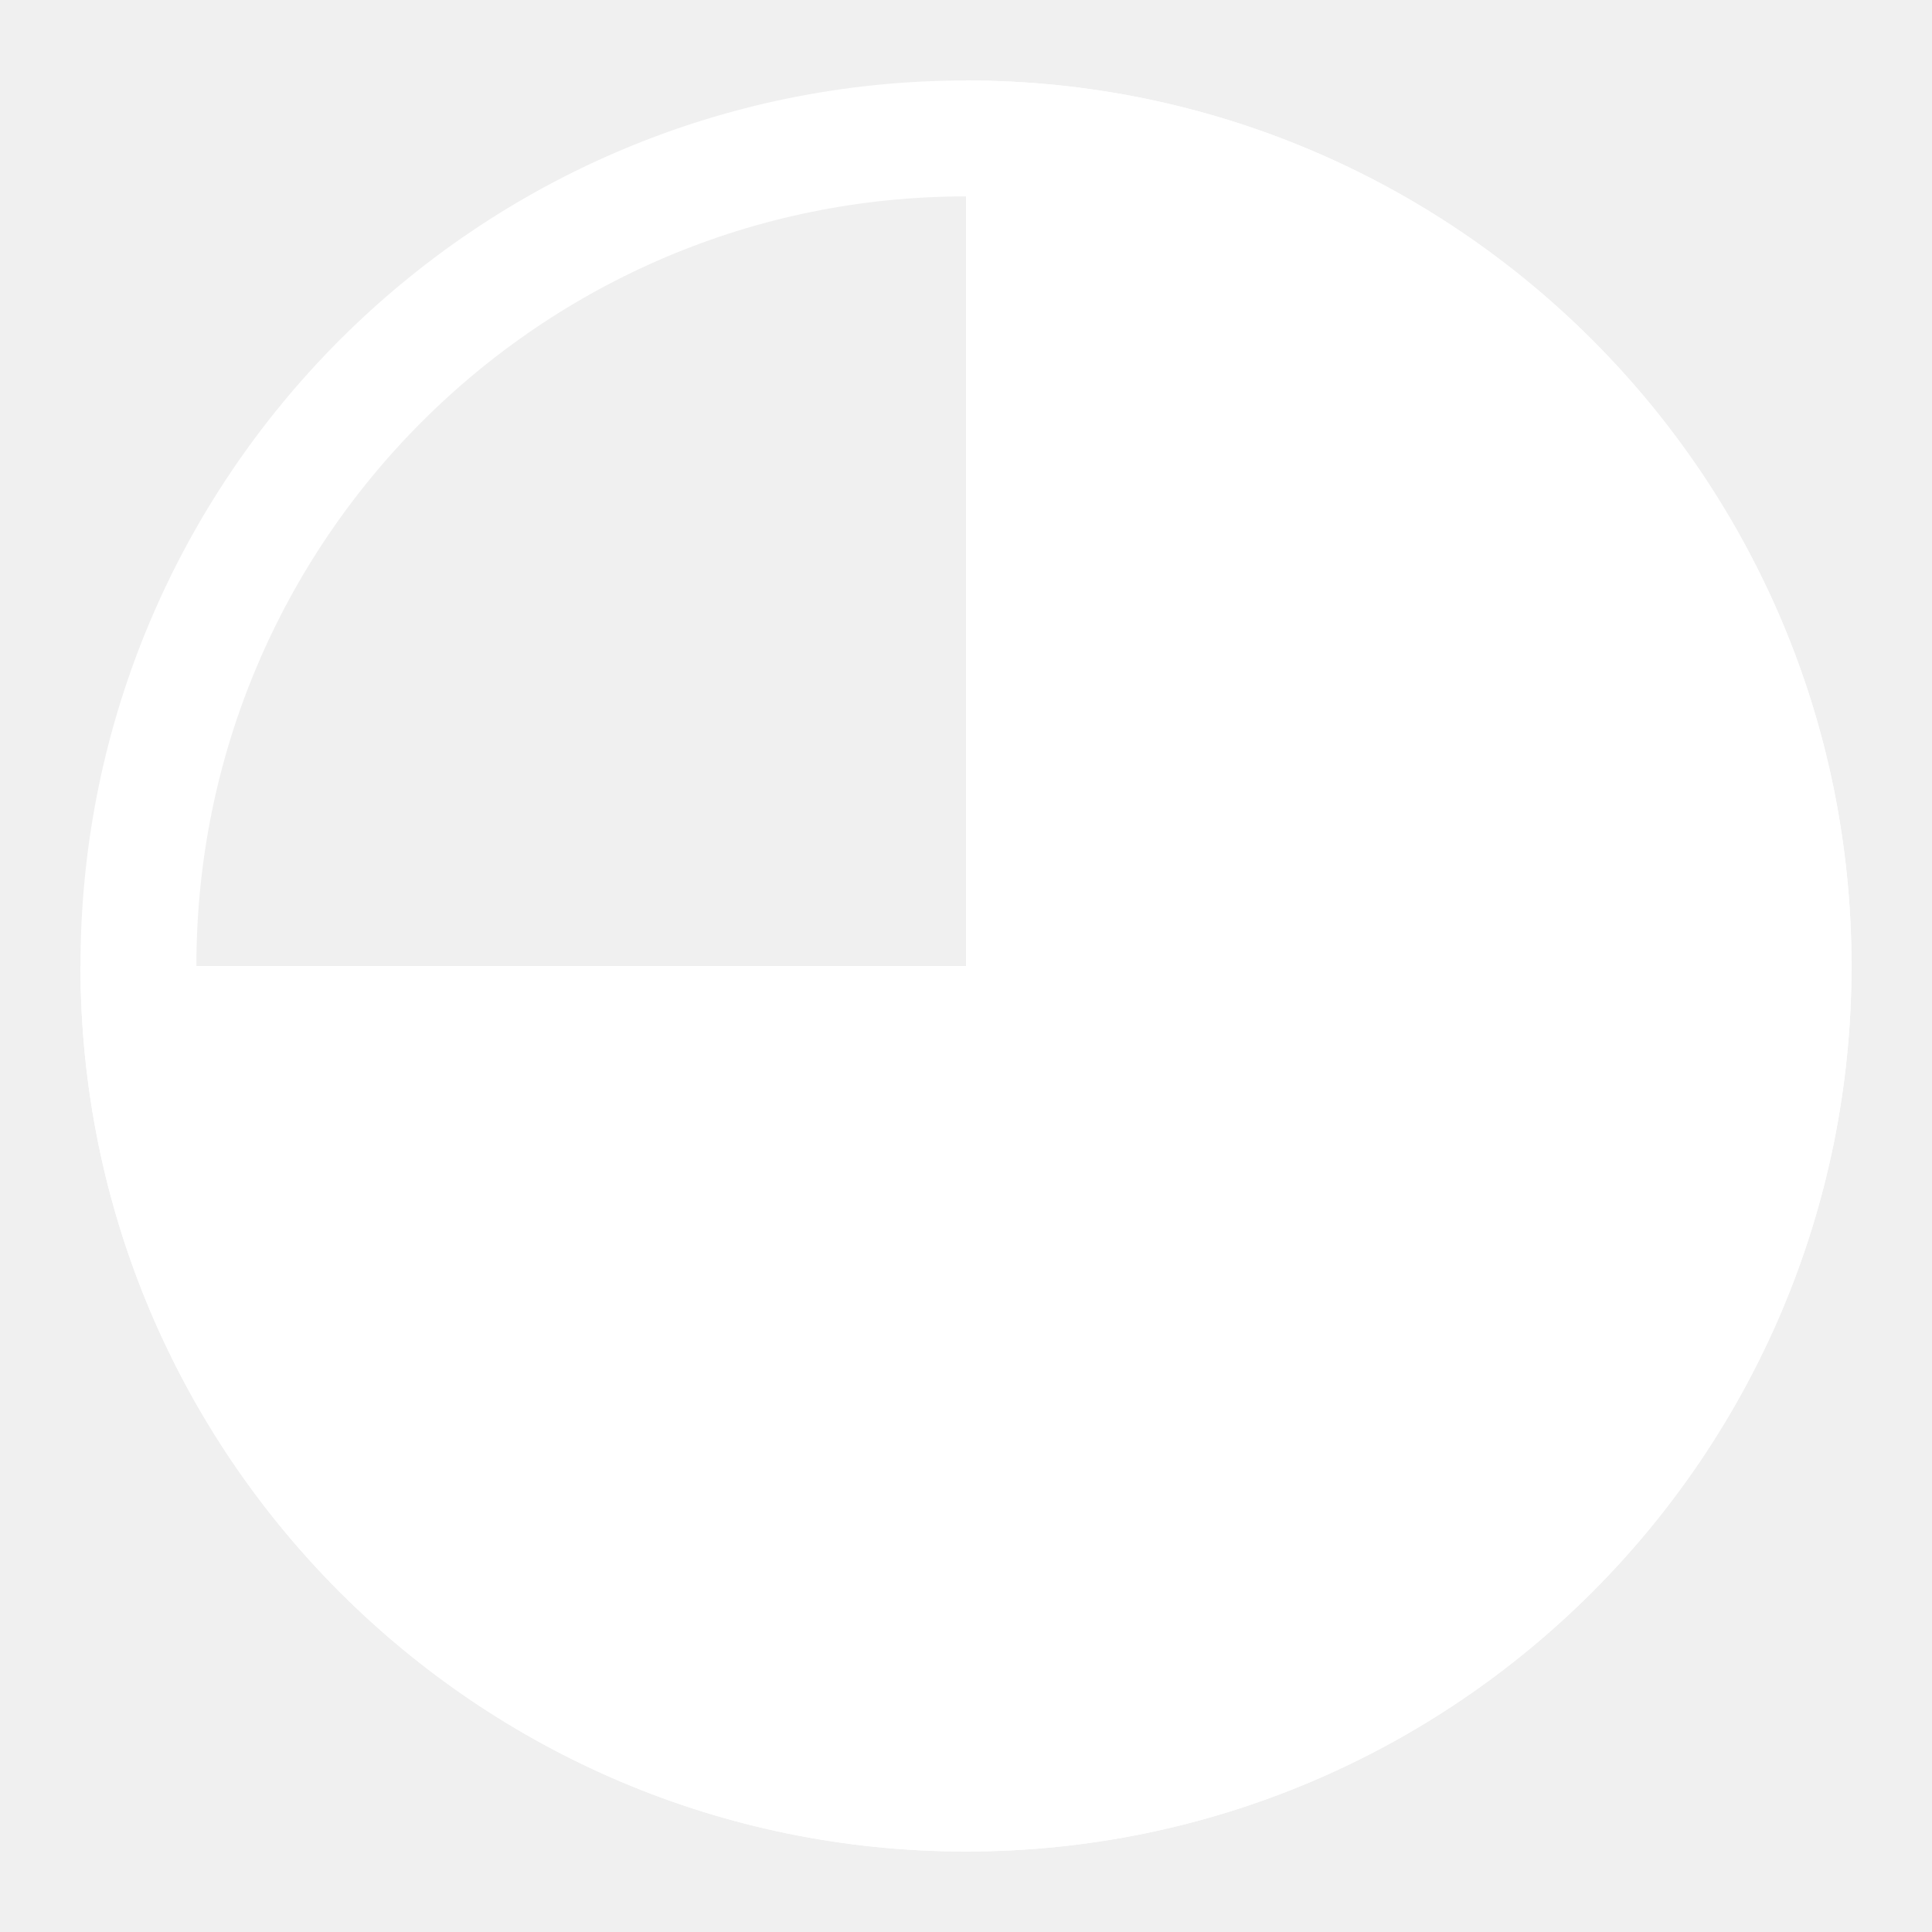
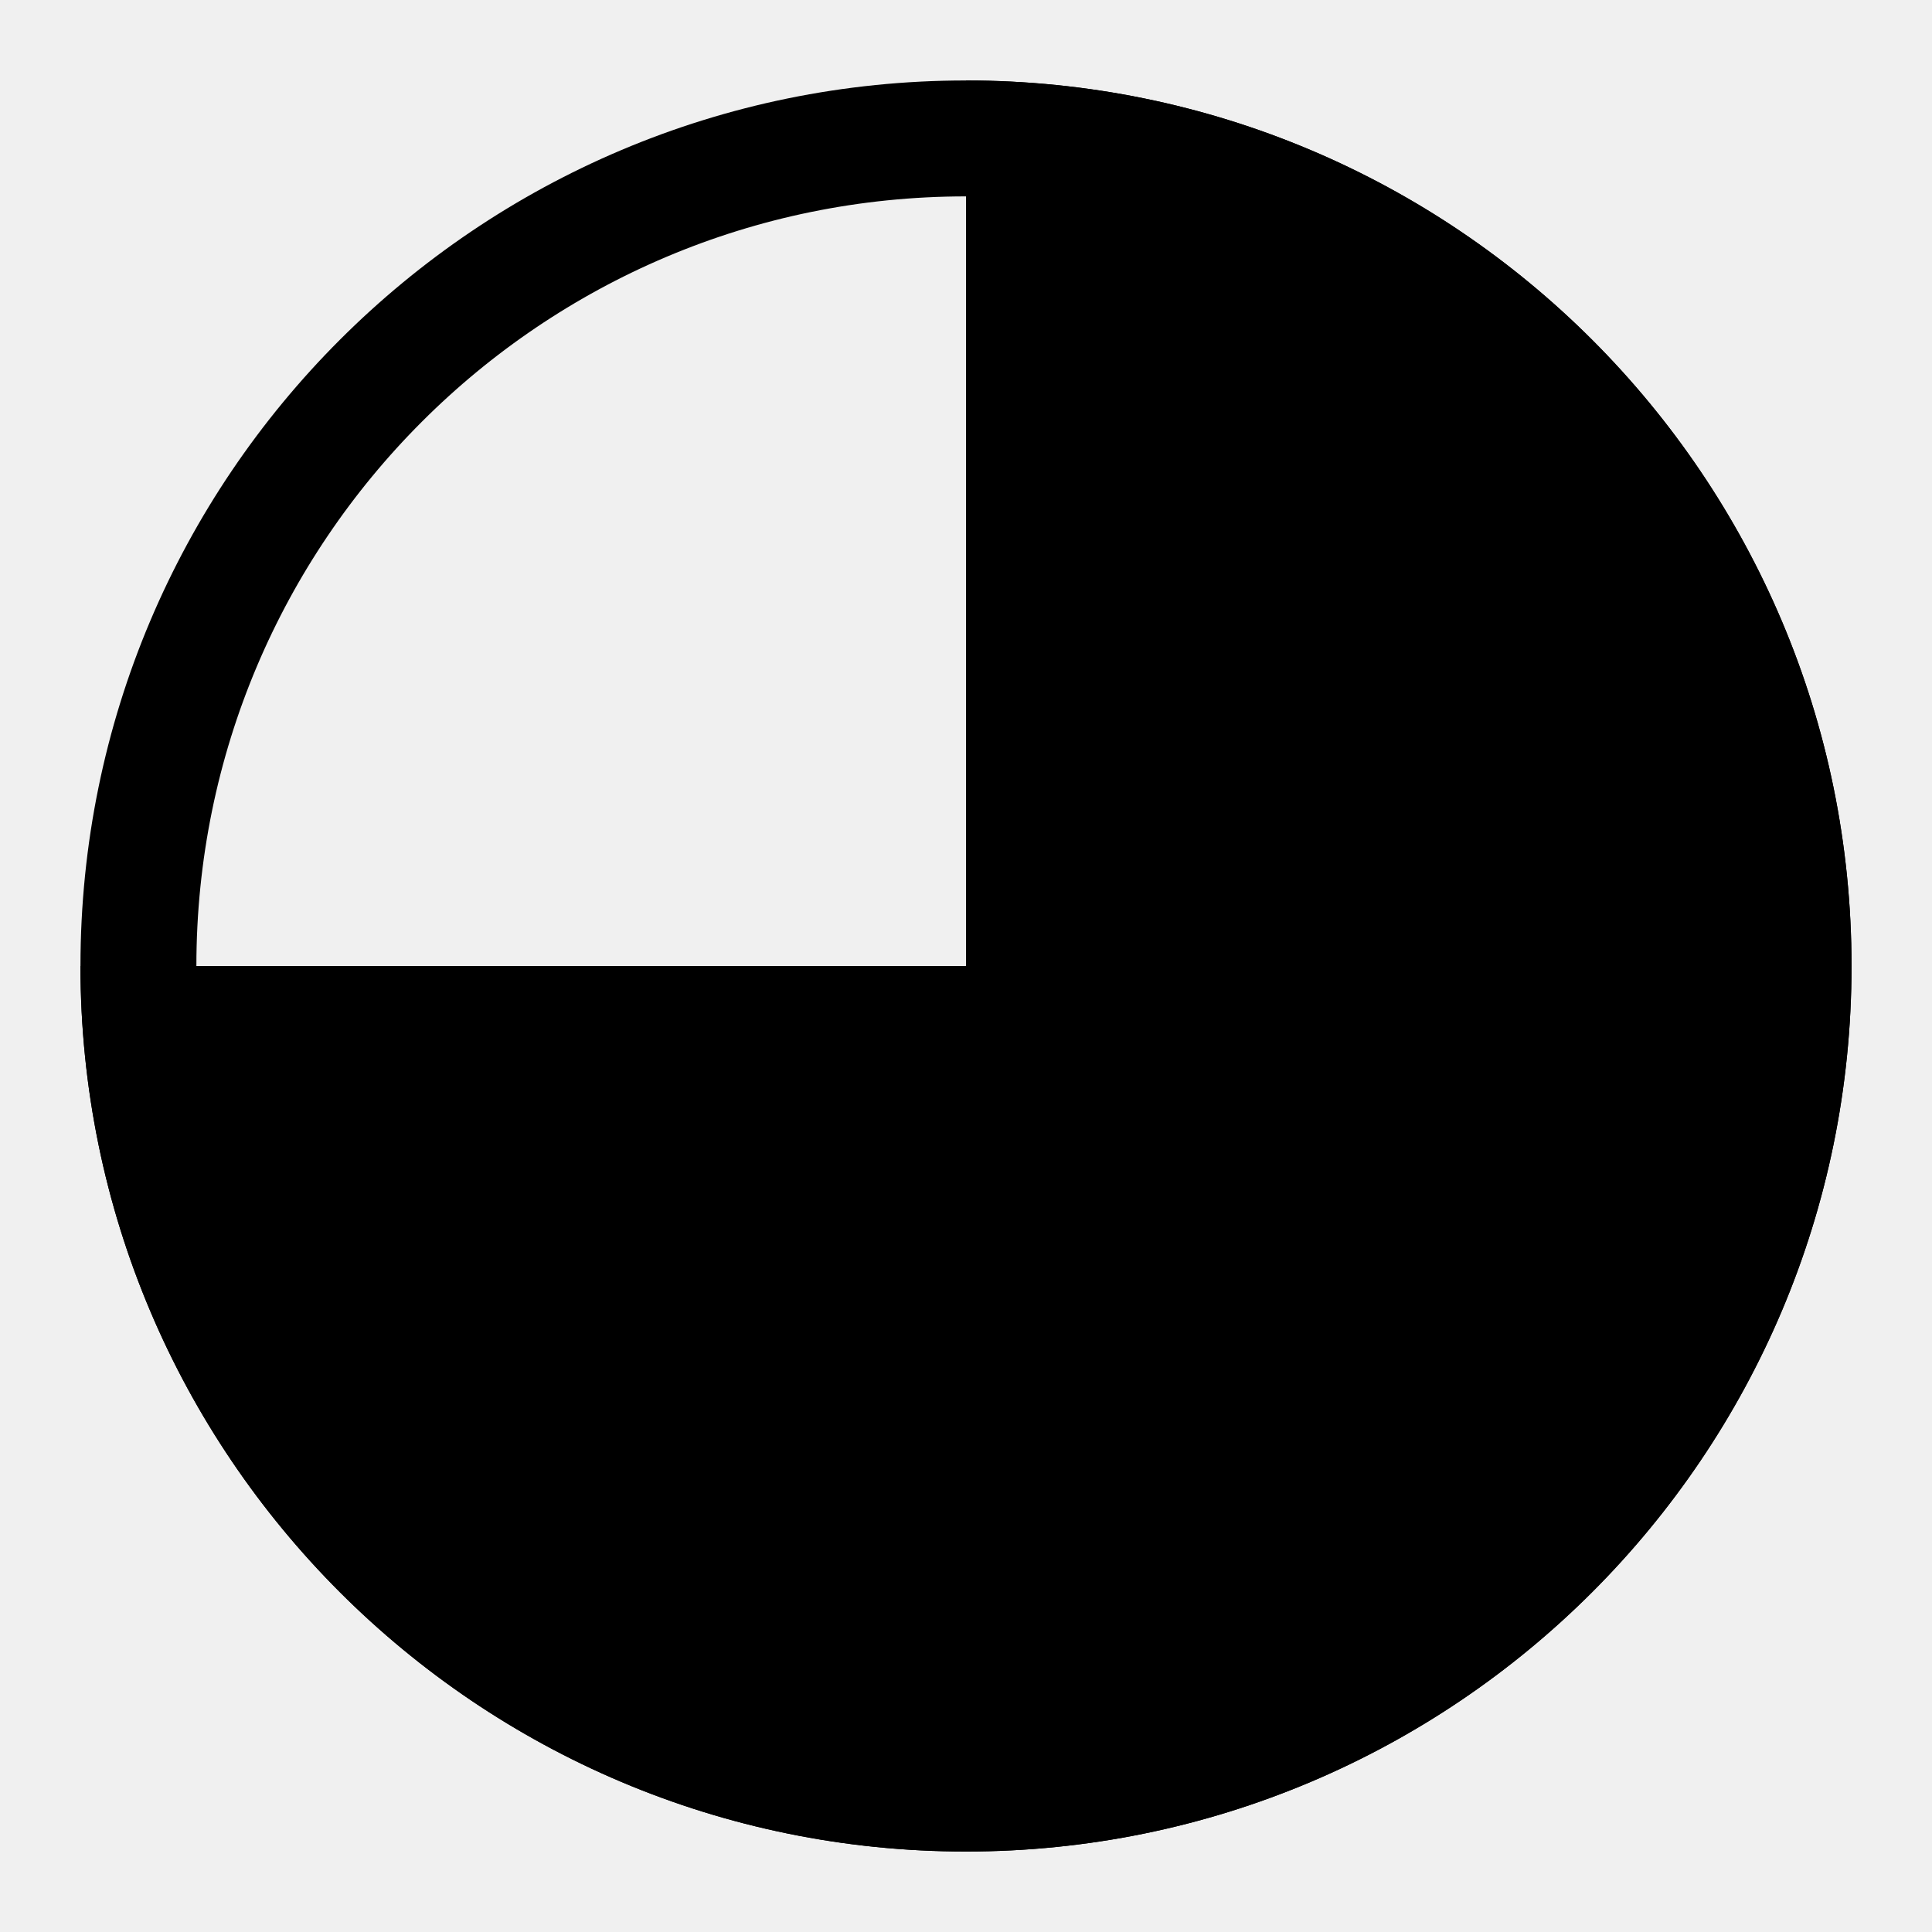
<svg xmlns="http://www.w3.org/2000/svg" viewBox="0 0 20 20" fill="none">
-   <path d="M10 19.167C15.063 19.167 19.167 15.062 19.167 10C19.167 4.937 15.063 0.833 10 0.833V10H0.833C0.833 15.062 4.937 19.167 10 19.167Z" fill="white" />
-   <circle cx="10" cy="10" r="8.567" stroke="white" stroke-width="1.2" />
+   <path d="M10 19.167C15.063 19.167 19.167 15.062 19.167 10C19.167 4.937 15.063 0.833 10 0.833V10H0.833C0.833 15.062 4.937 19.167 10 19.167Z" fill="currentColor" />
+   <circle cx="10" cy="10" r="8.567" stroke="currentColor" stroke-width="1.2" />
</svg>
